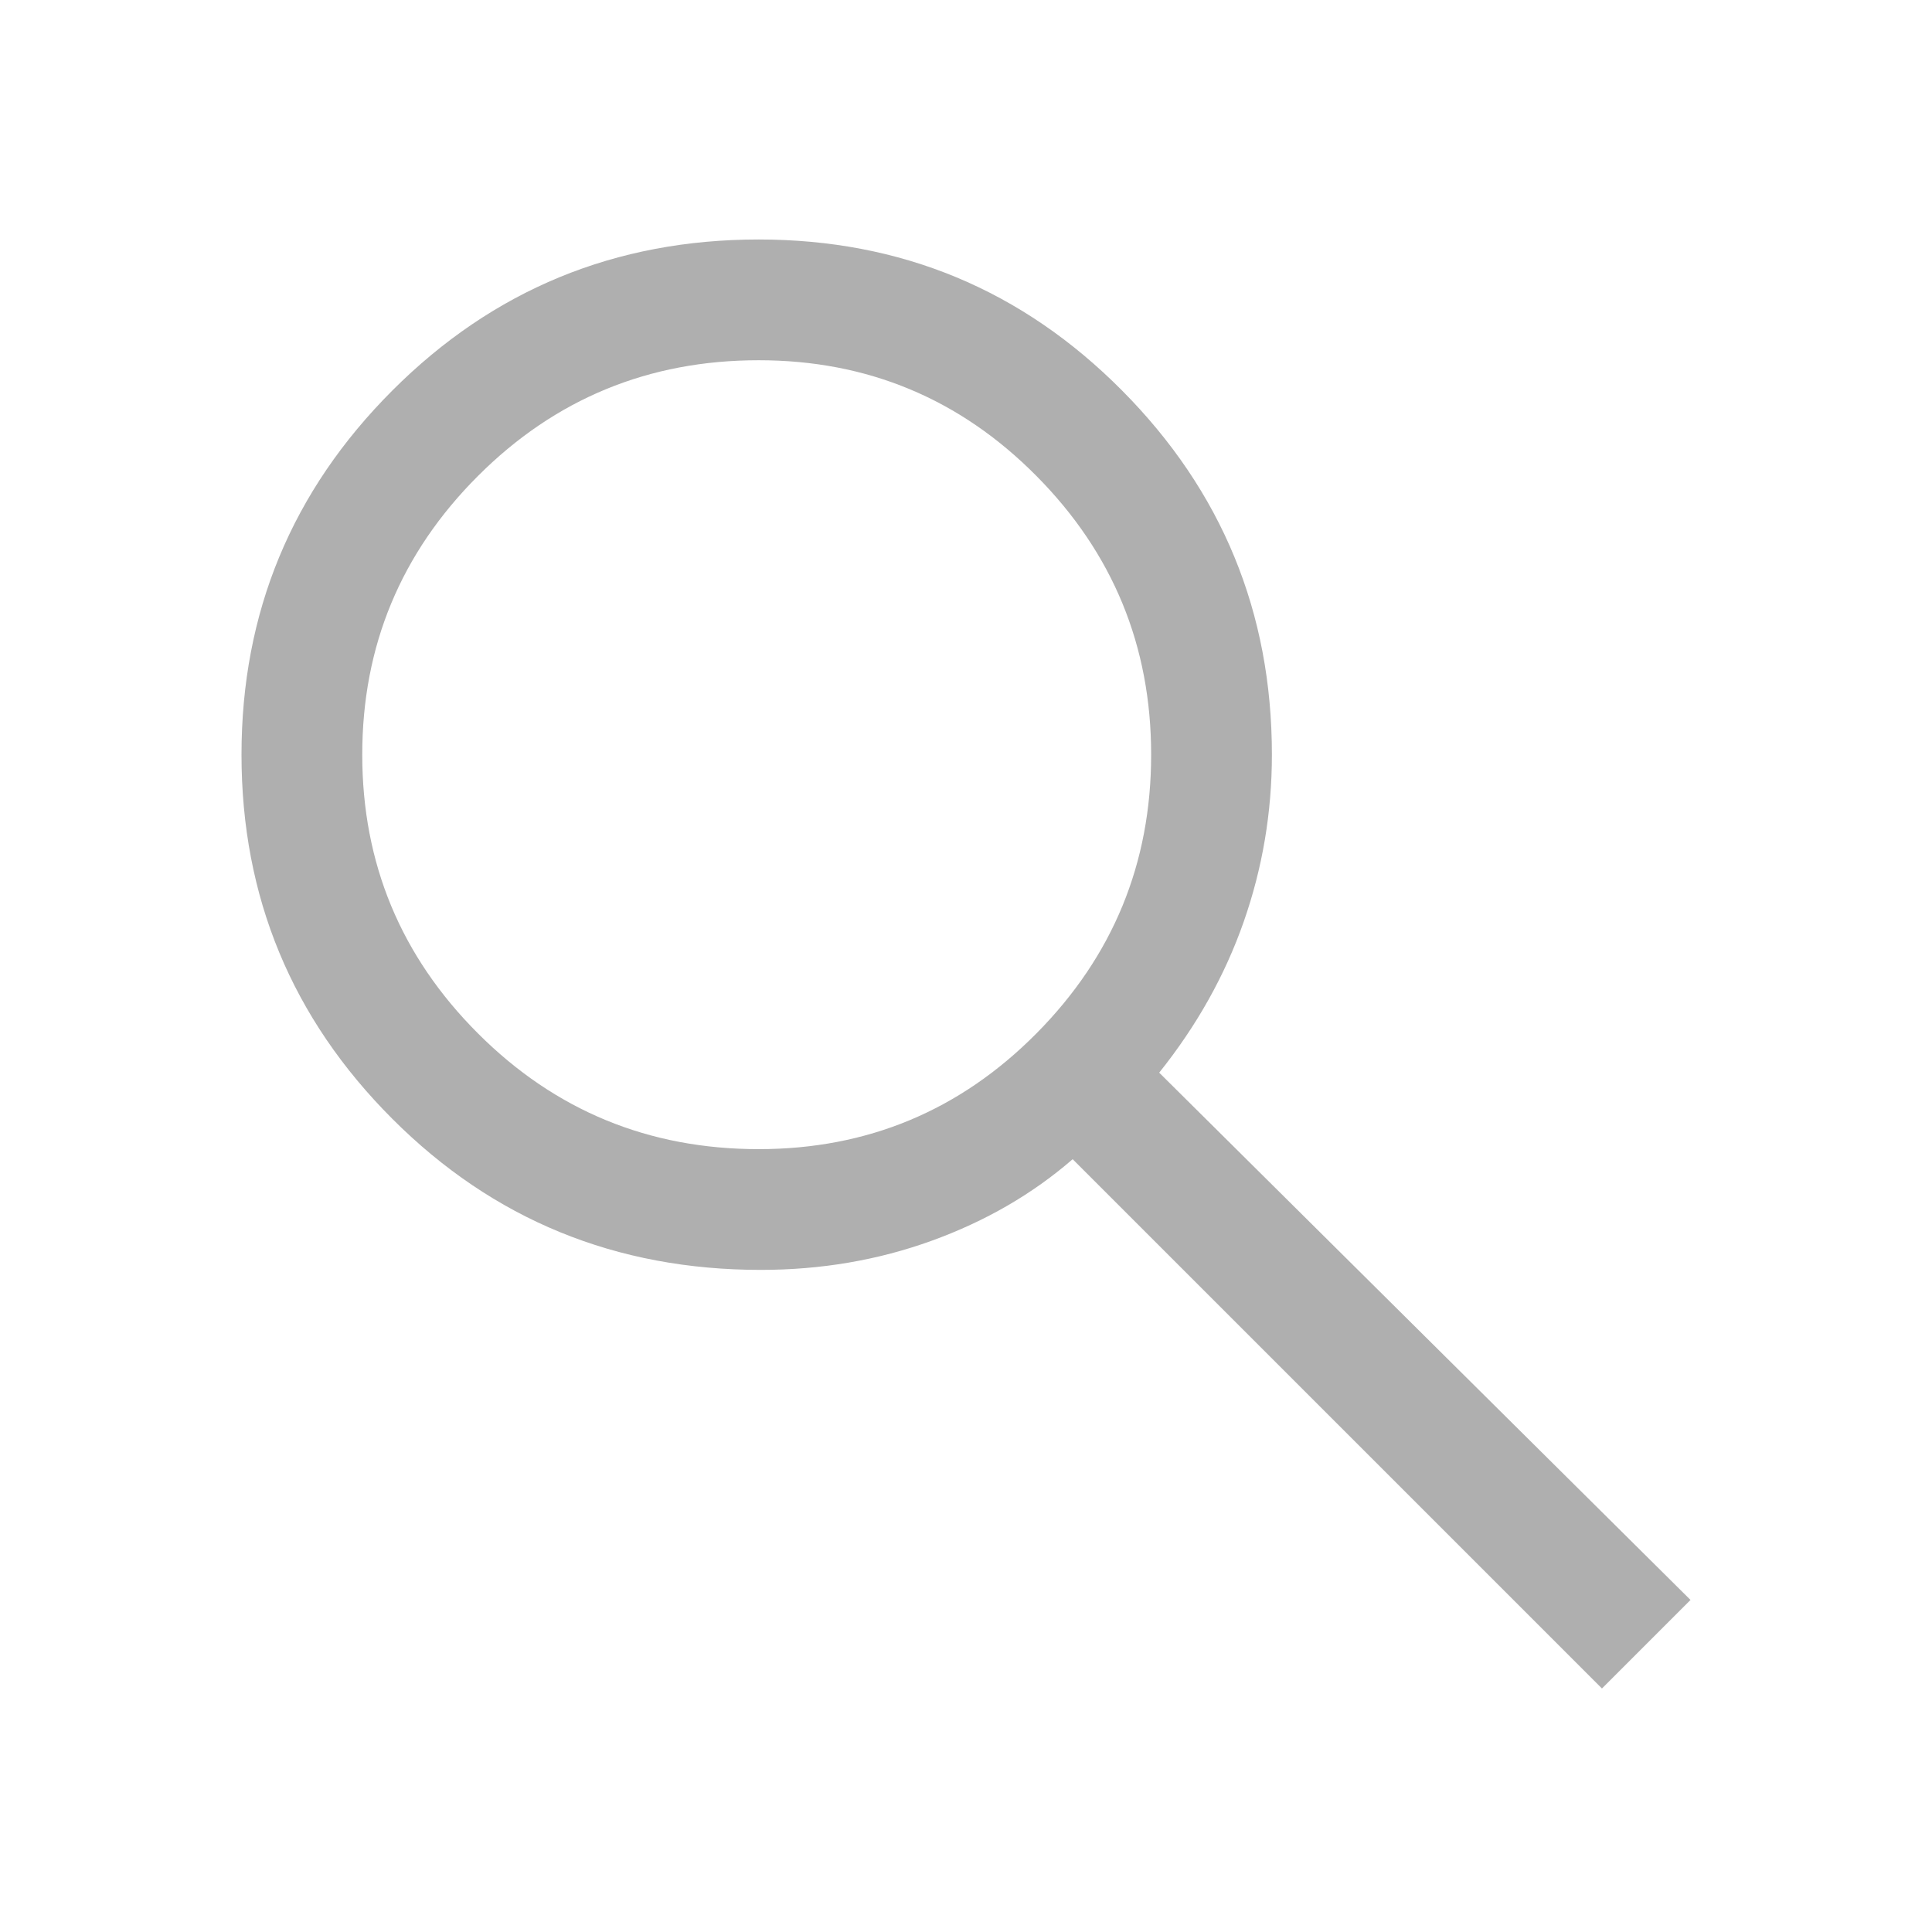
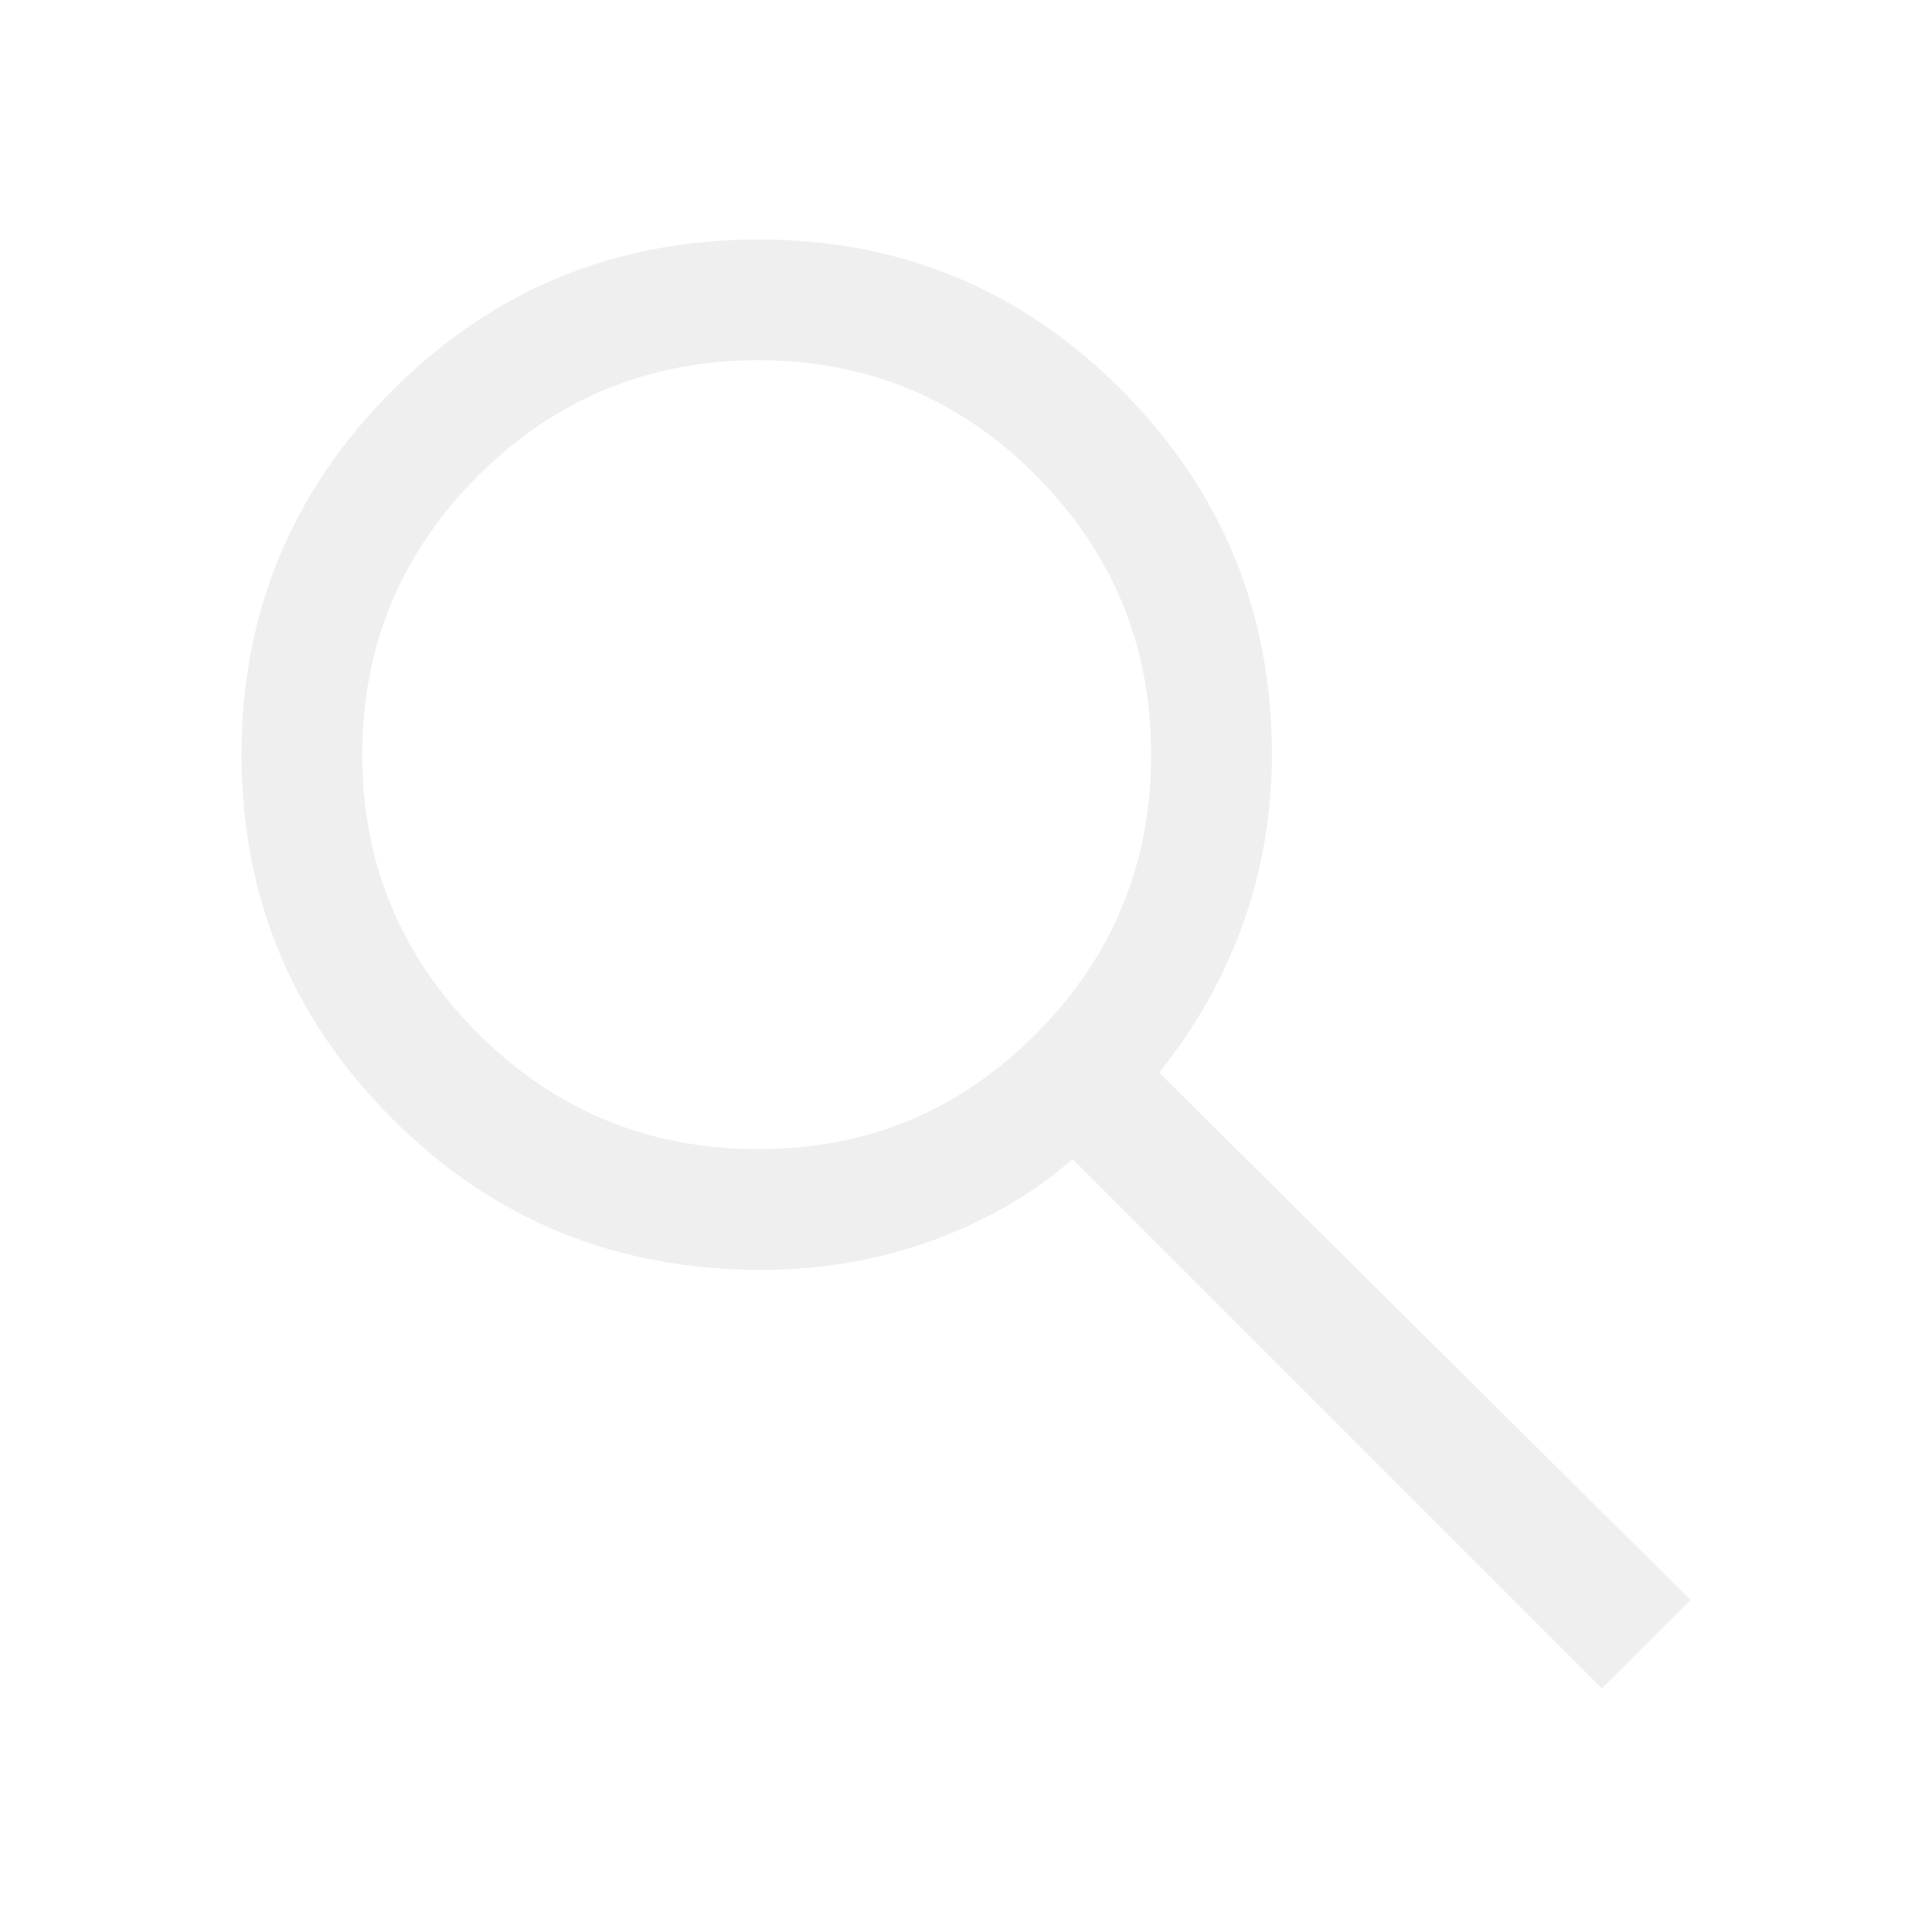
- <svg xmlns="http://www.w3.org/2000/svg" fill="#afafaf" height="48" width="48">
+ <svg xmlns="http://www.w3.org/2000/svg" fill="#efefef" height="48" width="48">
  <path d="M39.8 41.95 26.65 28.8q-1.5 1.3-3.5 2.025-2 .725-4.25.725-5.4 0-9.15-3.75T6 18.75q0-5.3 3.75-9.05 3.75-3.75 9.1-3.75 5.3 0 9.025 3.75 3.725 3.75 3.725 9.05 0 2.15-.7 4.15-.7 2-2.1 3.75L42 39.75Zm-20.95-13.4q4.05 0 6.9-2.875Q28.6 22.8 28.6 18.75t-2.85-6.925Q22.9 8.95 18.85 8.95q-4.1 0-6.975 2.875T9 18.75q0 4.05 2.875 6.925t6.975 2.875Z" />
</svg>
